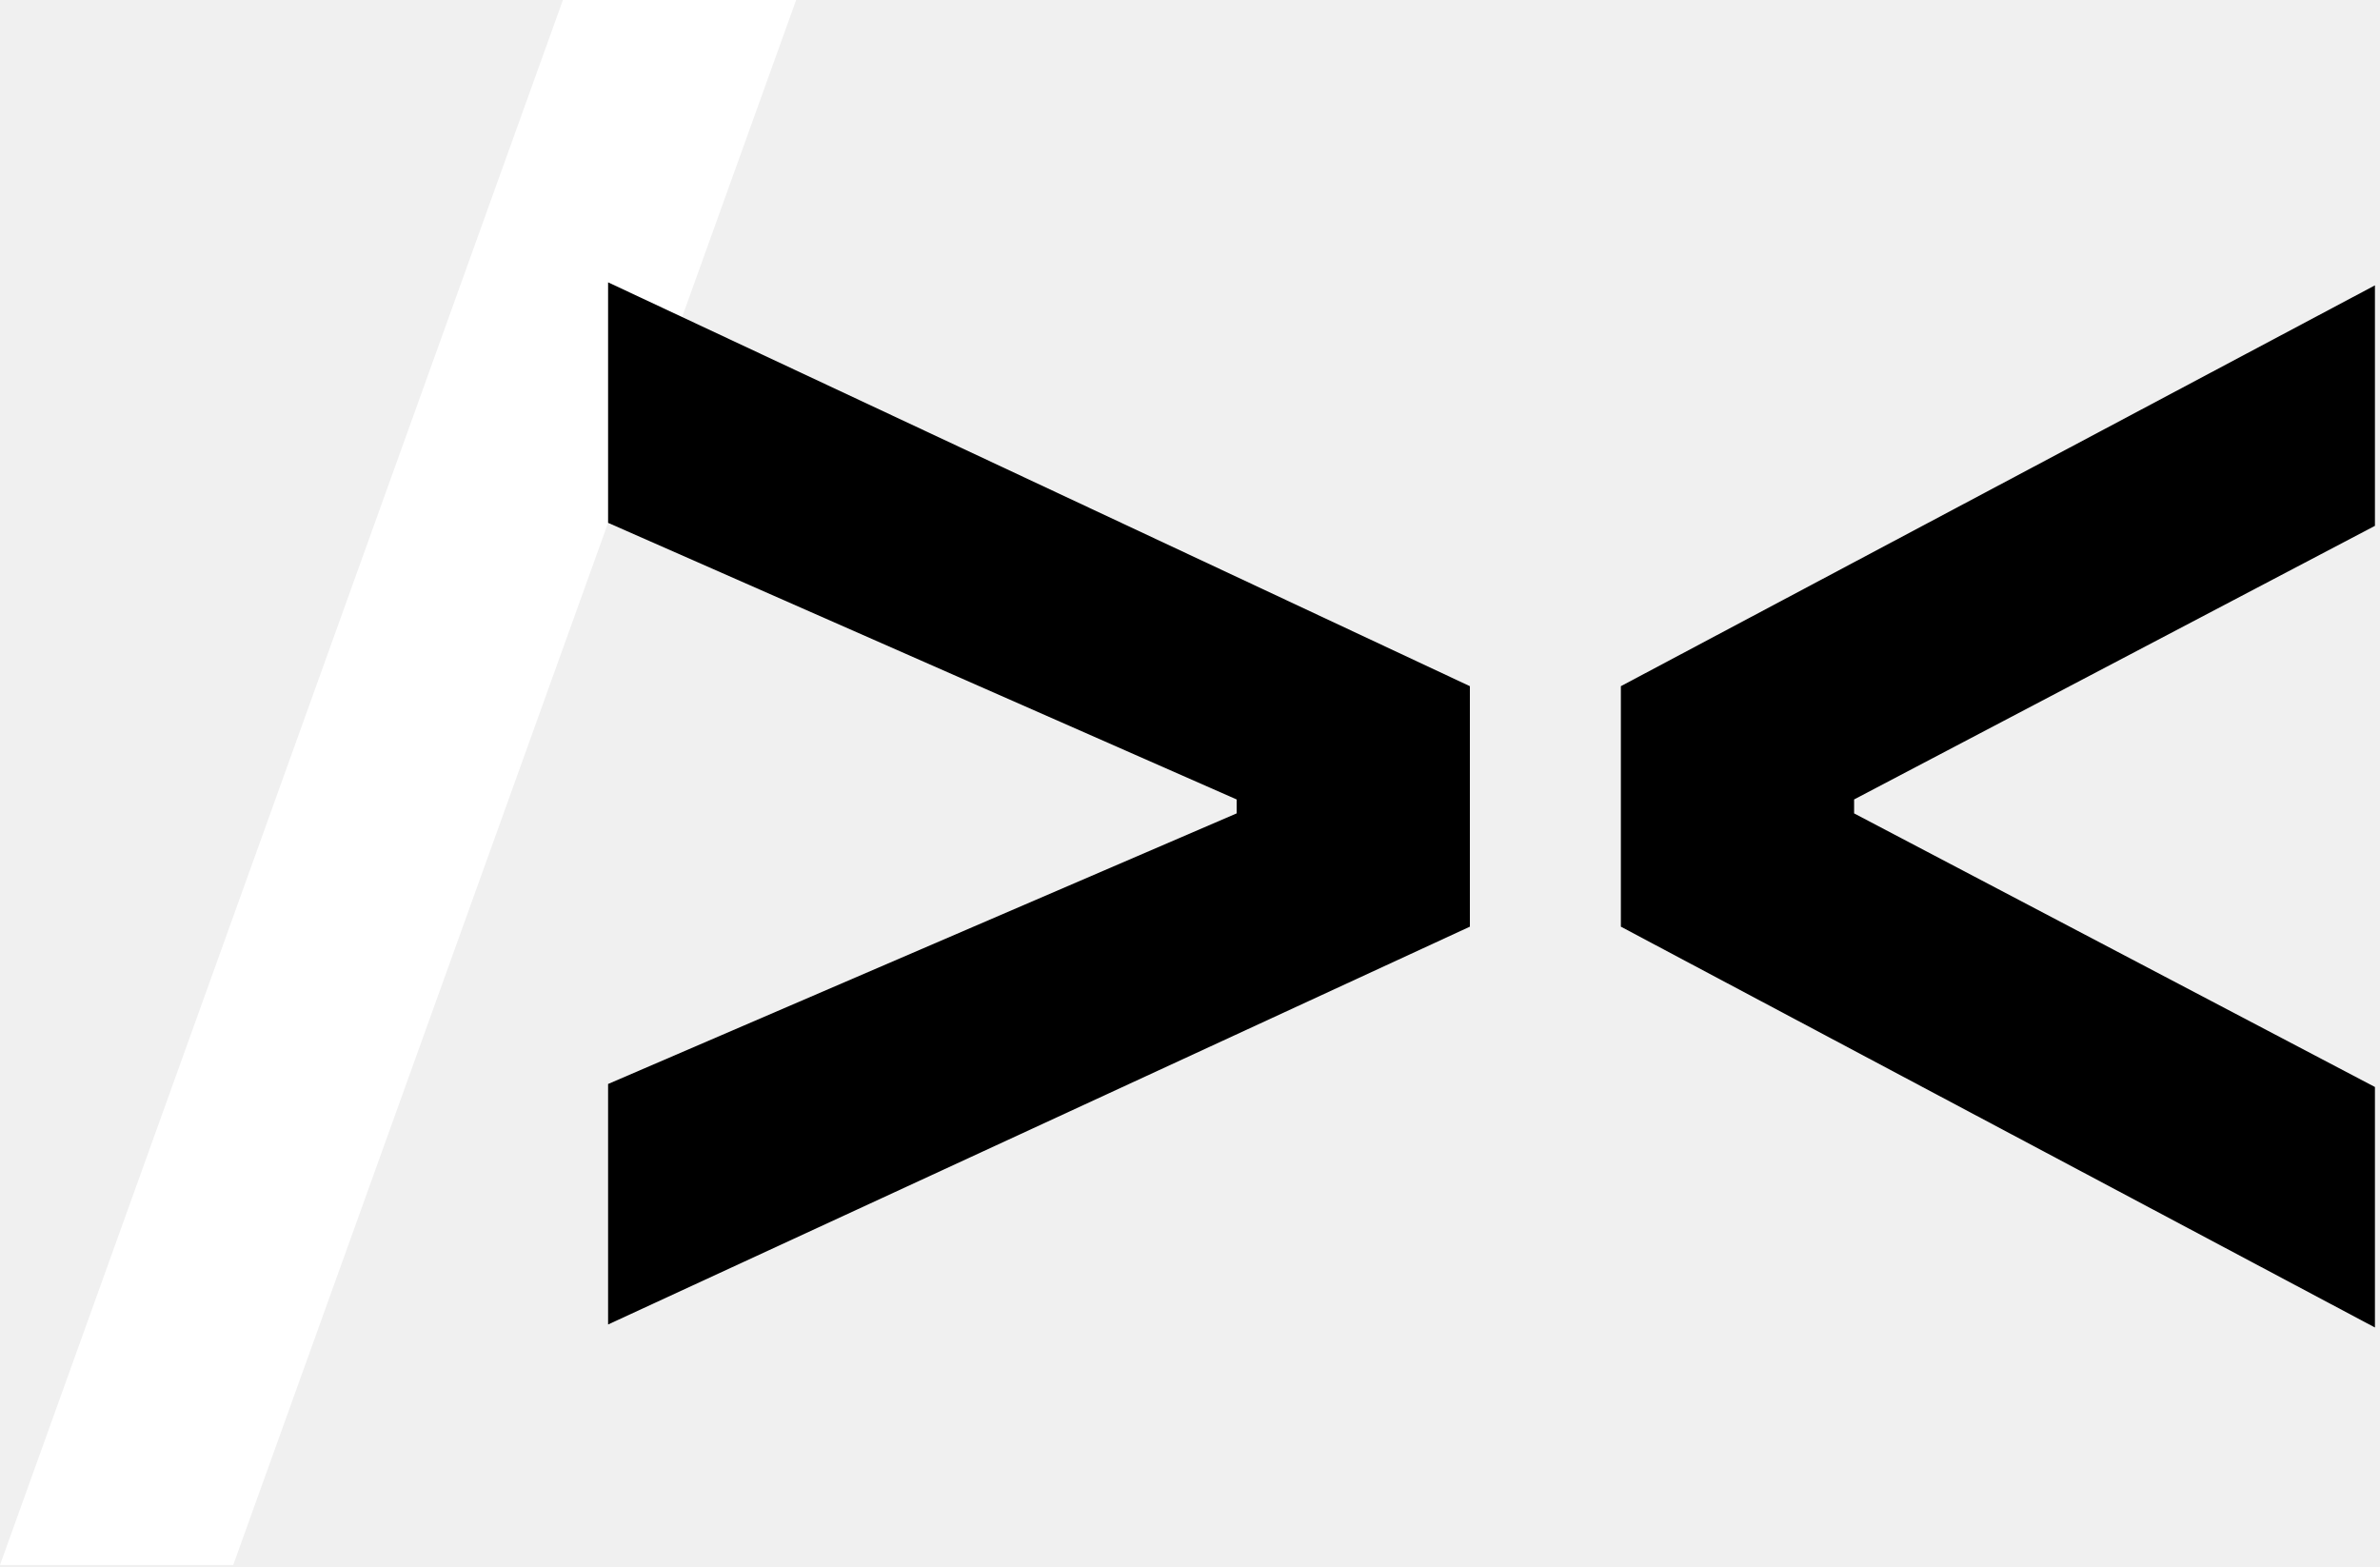
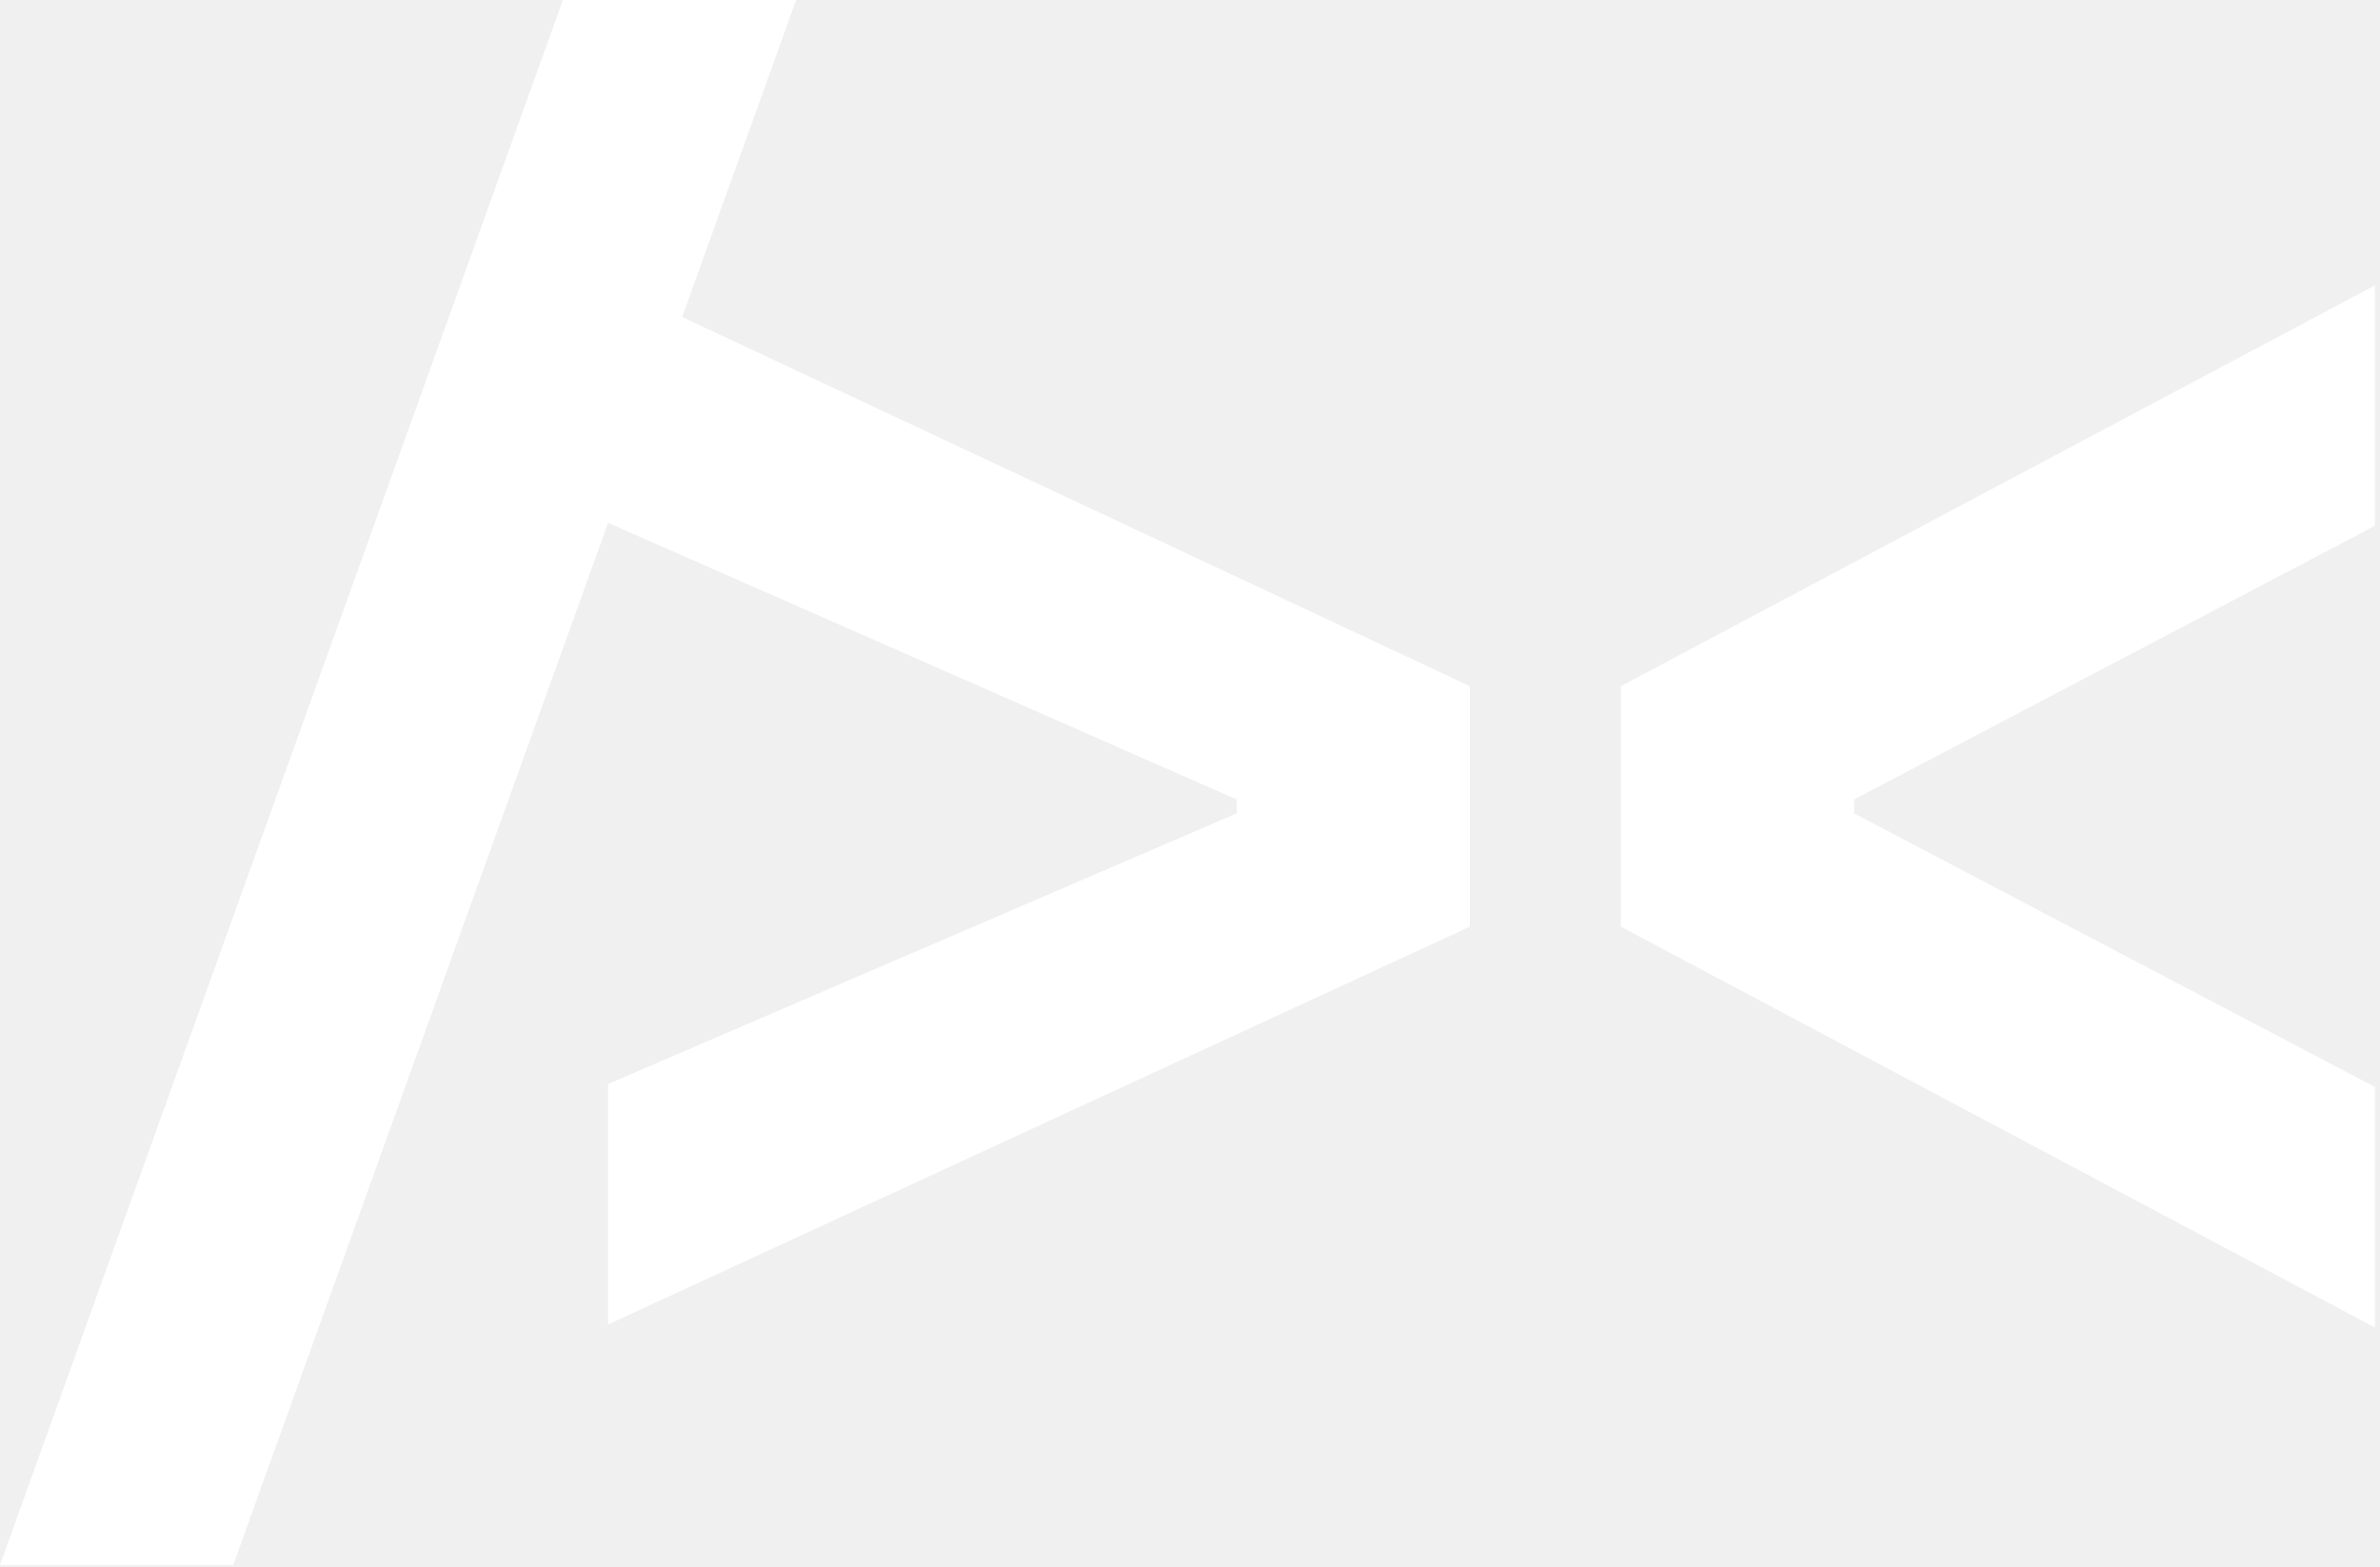
<svg xmlns="http://www.w3.org/2000/svg" width="348" height="229" viewBox="0 0 348 229" fill="none">
-   <path d="M237.001 135.495V100.331L347.26 41.724V76.888L271.105 116.894V118.932L347.26 158.938V194.103L237.001 135.495Z" fill="black" />
+   <path d="M237.001 135.495V100.331L347.26 41.724V76.888L271.105 116.894V118.932L347.26 158.938V194.103L237.001 135.495Z" fill="white" />
  <path d="M0 228.824L82.309 0H116.412L34.103 228.824H0Z" fill="white" />
-   <path d="M88.914 158.498L180.82 118.932V116.894L88.914 76.448V41.283L214.923 100.331V135.495L88.914 193.663V158.498Z" fill="black" />
+   <path d="M88.914 158.498L180.82 118.932V116.894L88.914 76.448V41.283L214.923 100.331V135.495L88.914 193.663V158.498Z" fill="white" />
</svg>
